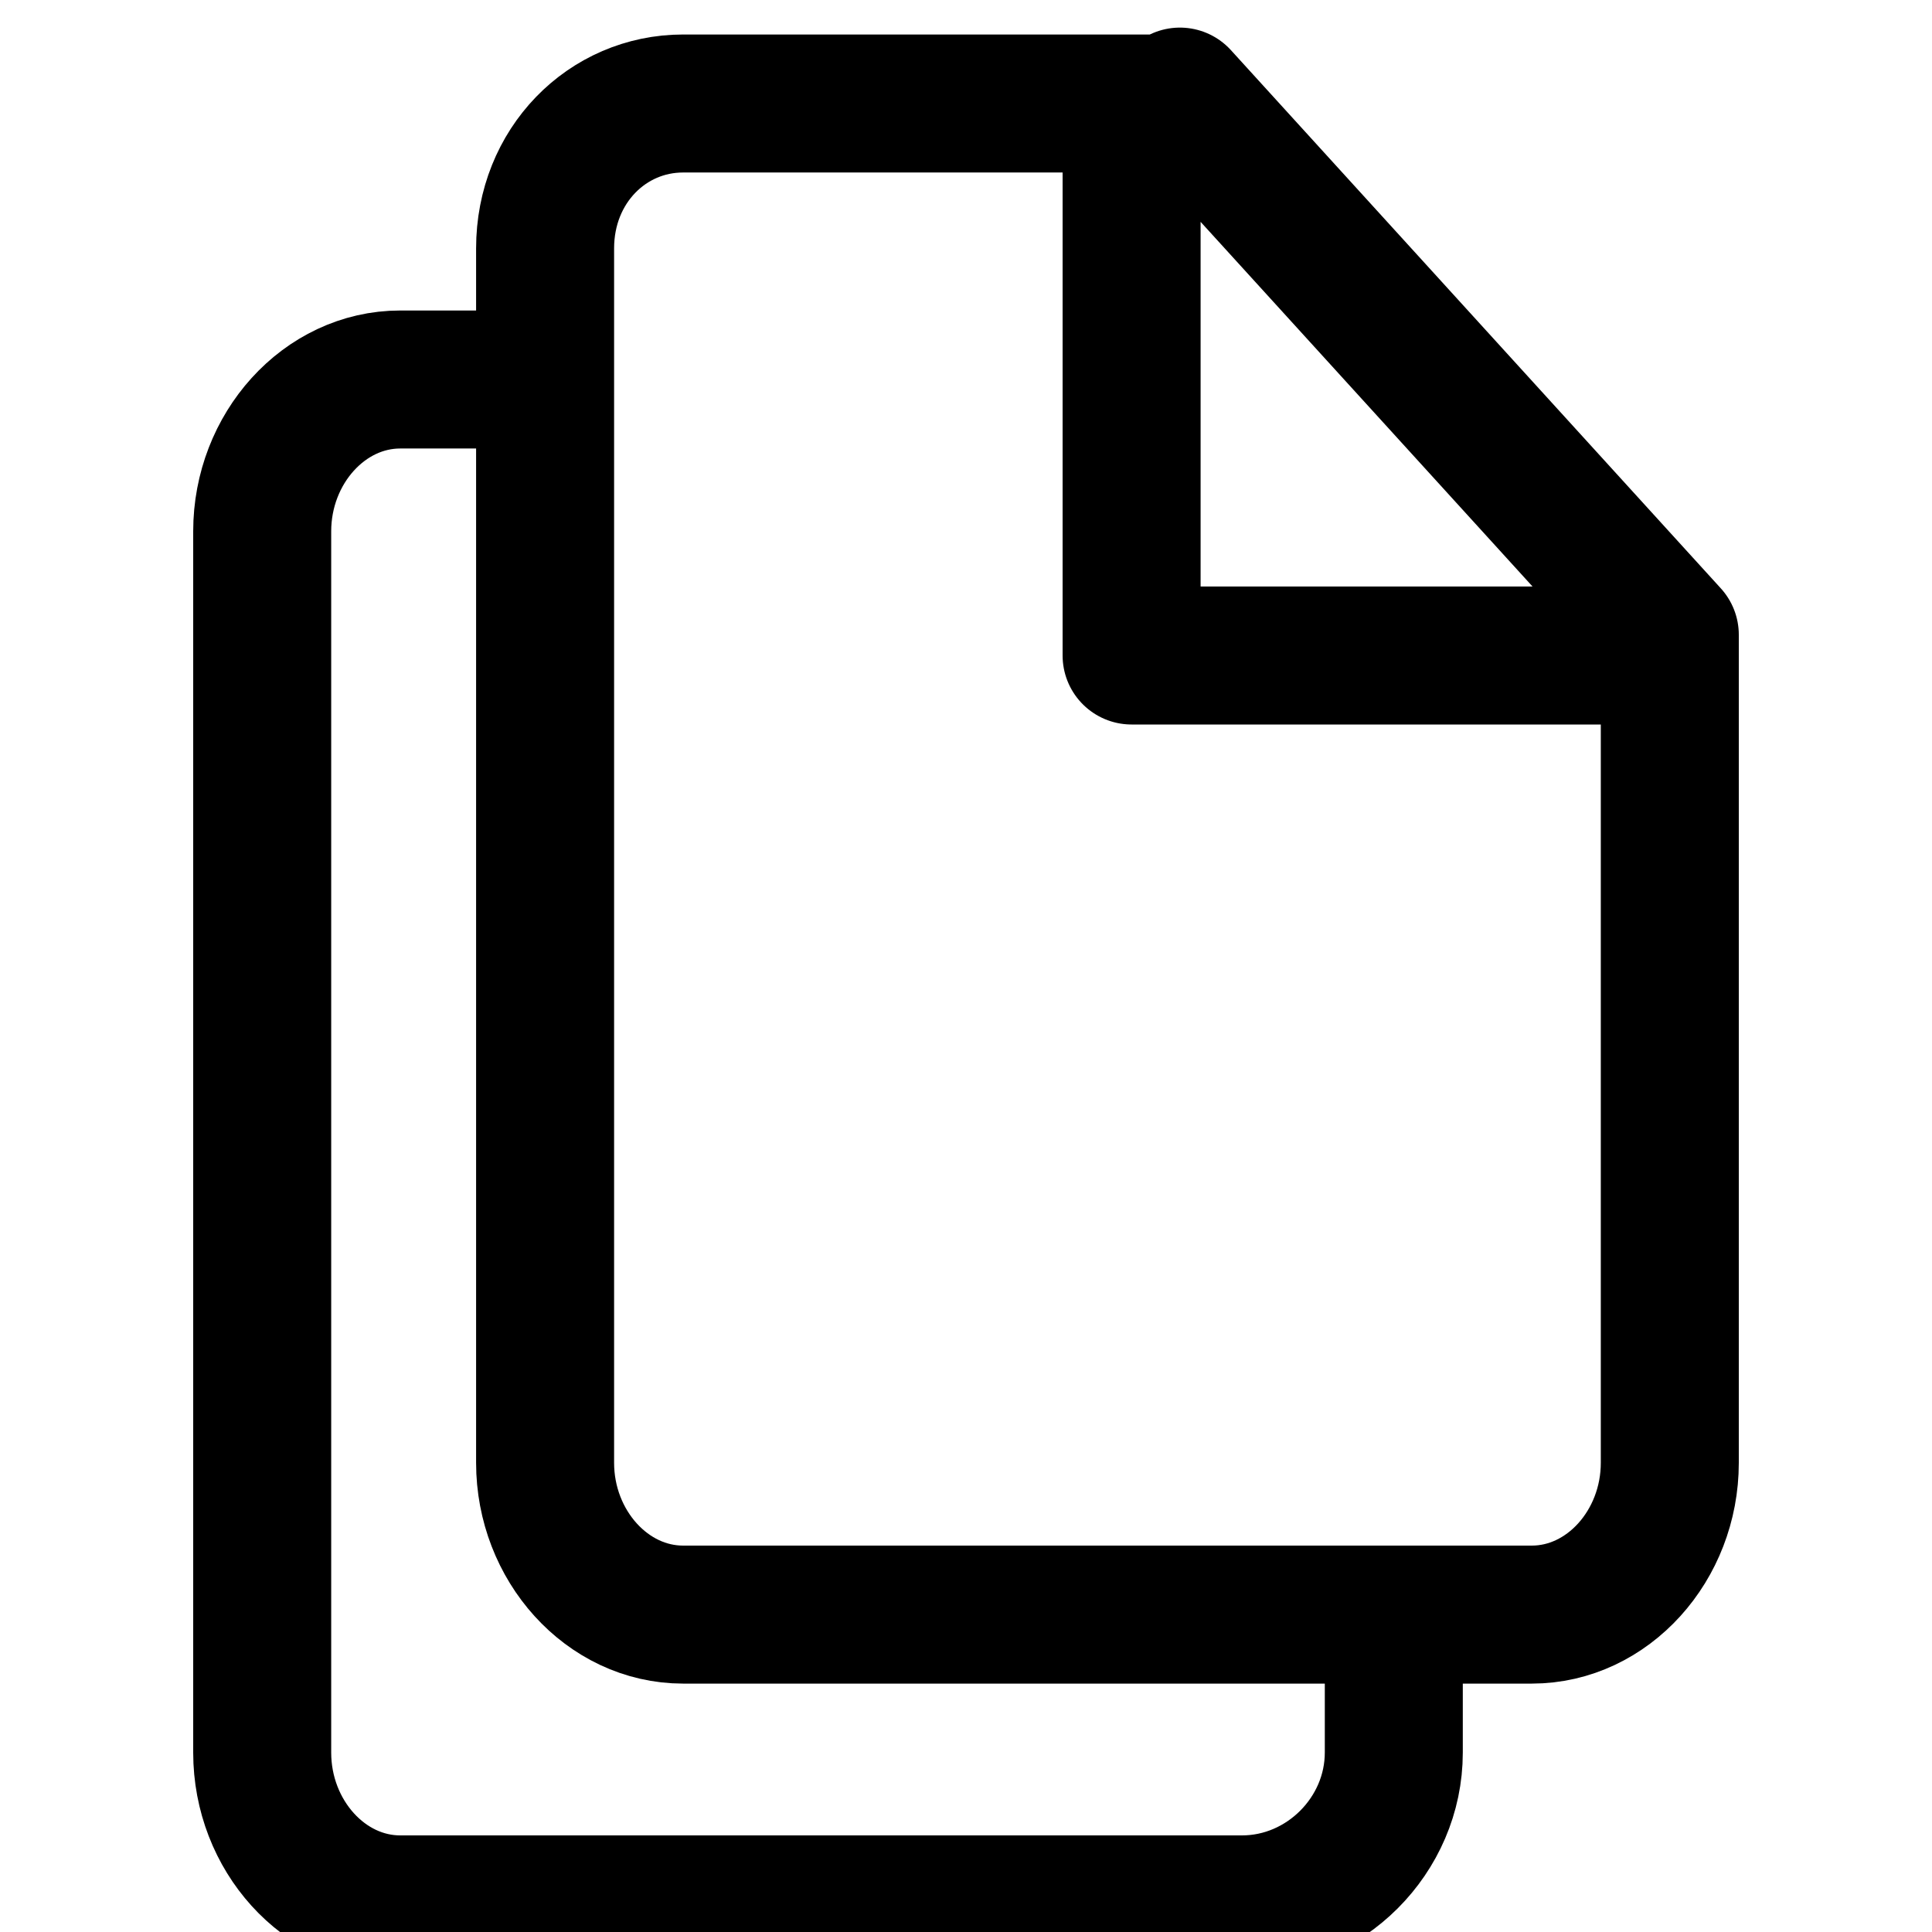
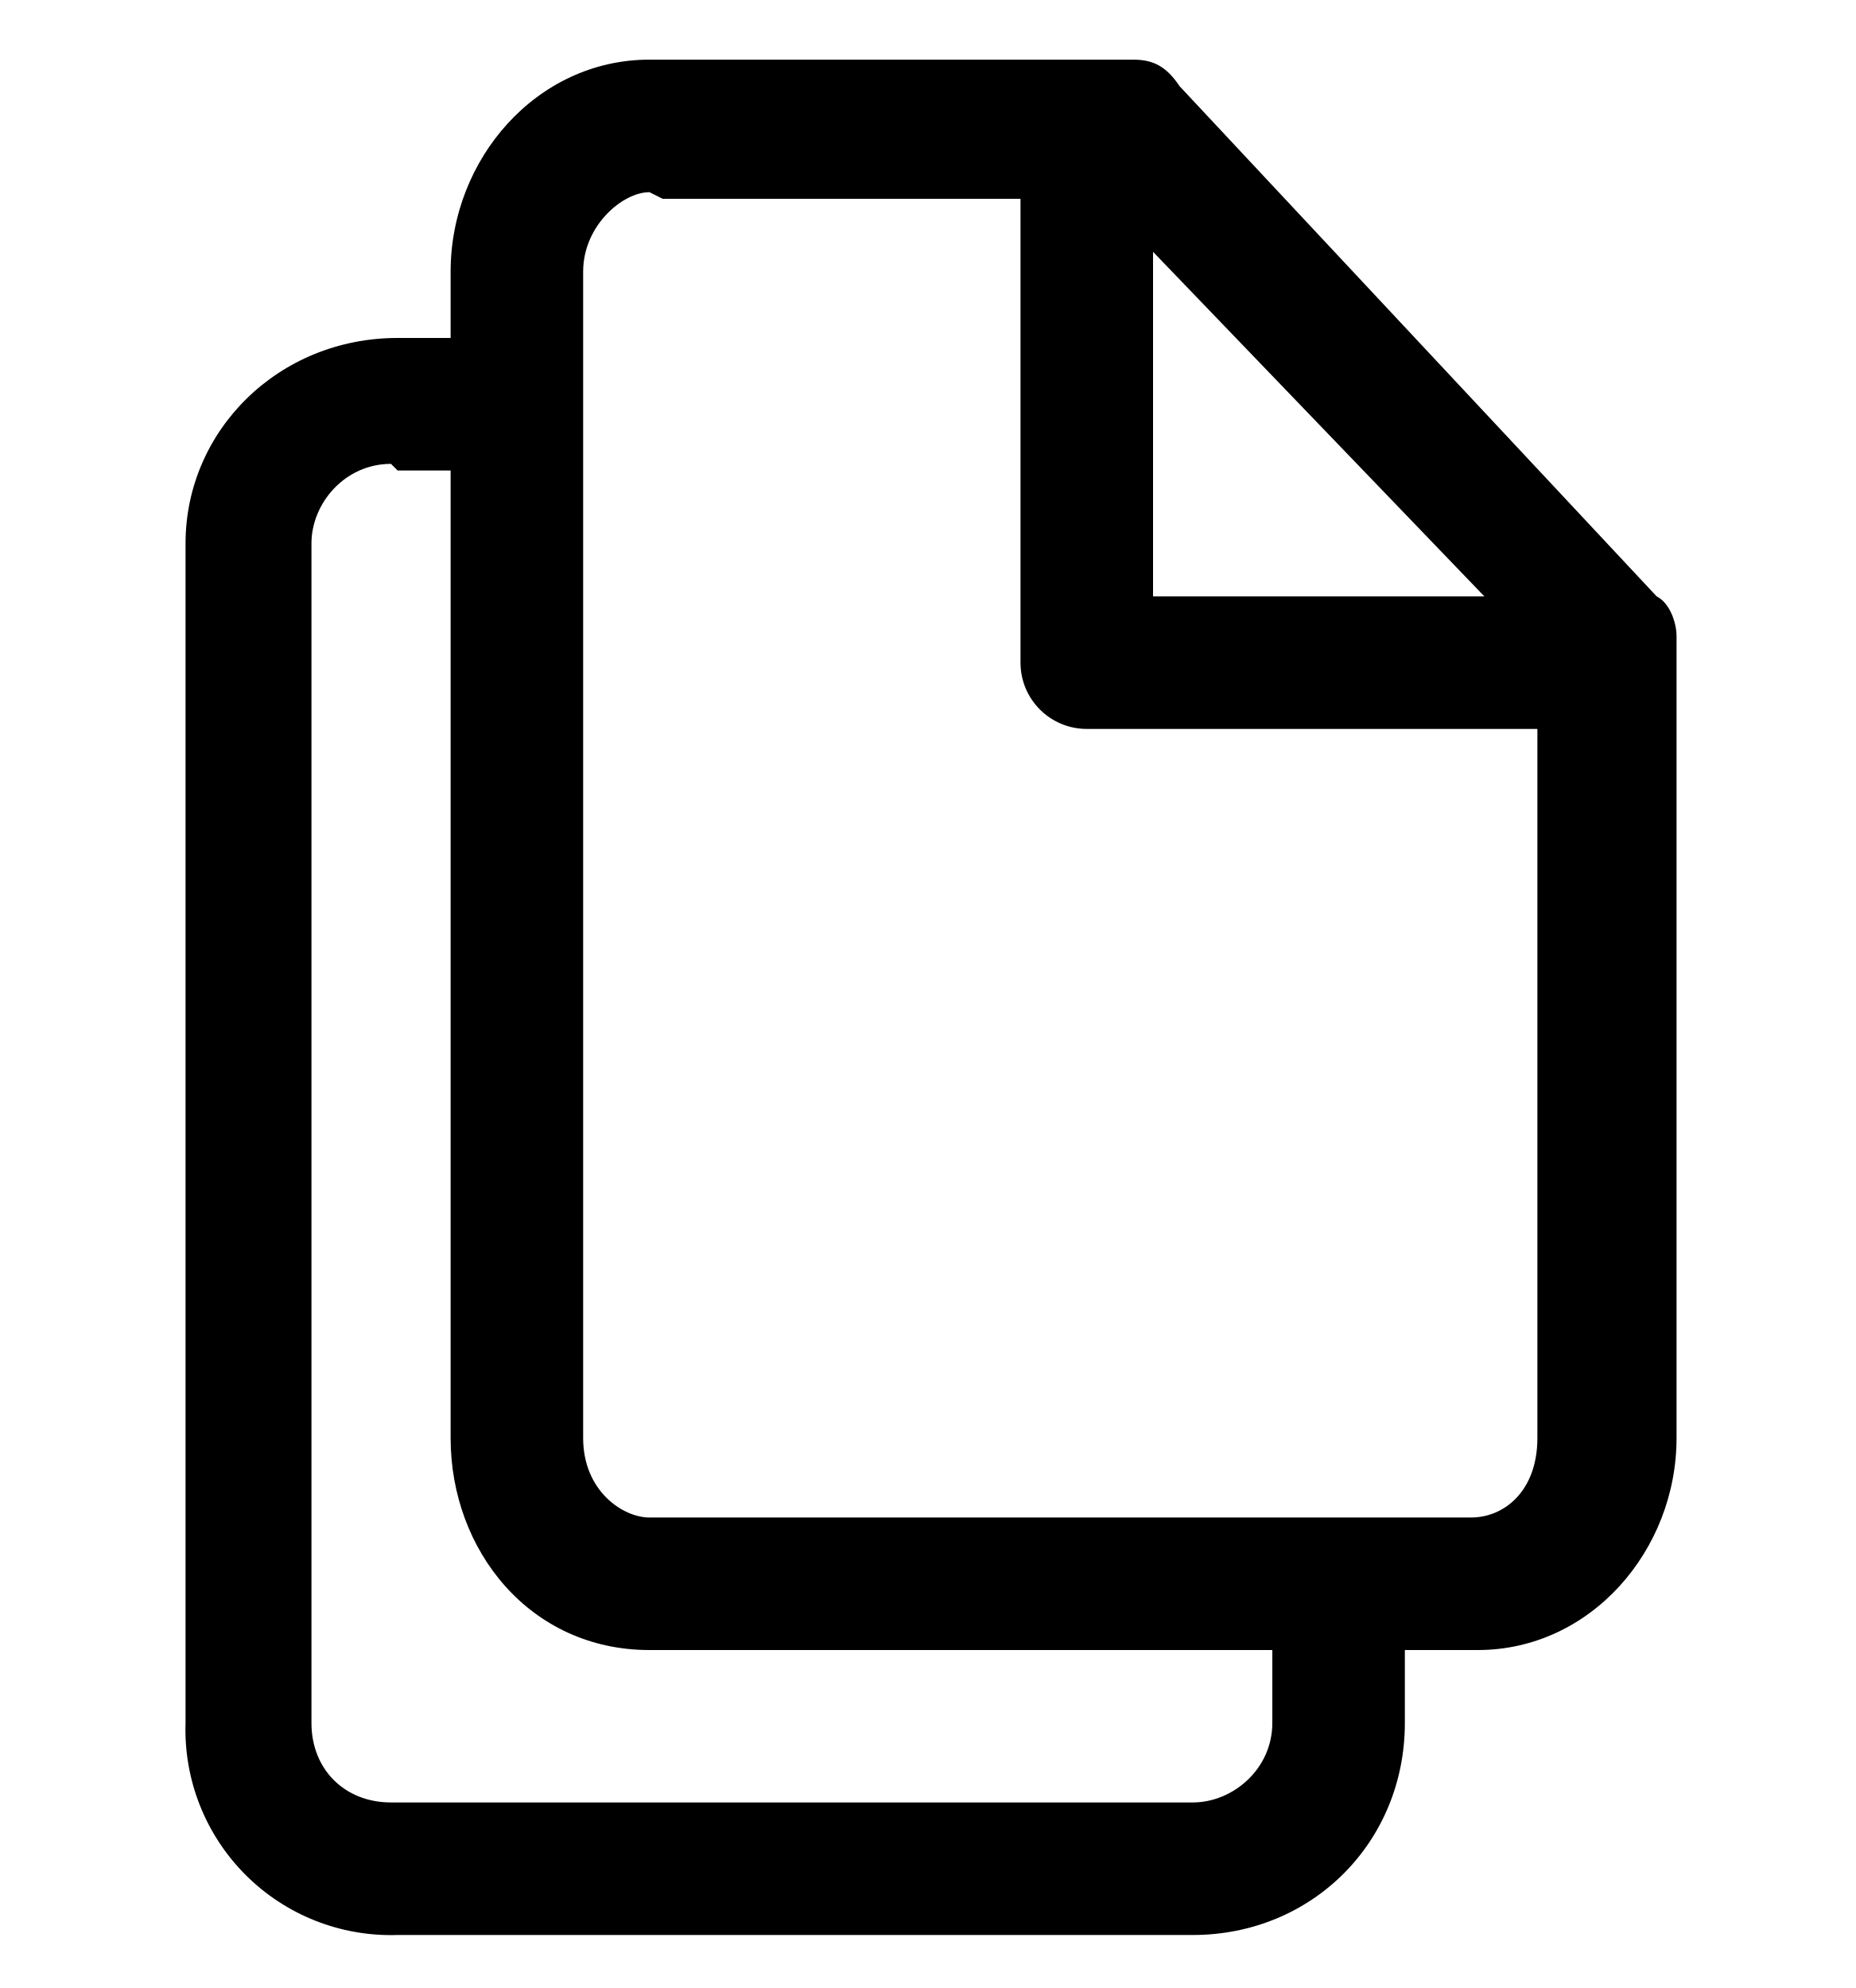
- <svg xmlns="http://www.w3.org/2000/svg" fill="none" viewBox="0 0 28 28">
-   <path d="M7.8 5.5h-2c-1.1 0-2 1-2 2.2v17.7c0 1.2.9 2.2 2 2.2H18c1.2 0 2.2-1 2.2-2.2v-2" stroke="currentColor" stroke-width="2" />
-   <path d="M16.4 2.2v7.3h7.2m-6.5-8H9.9c-1.1 0-2 .9-2 2.1v17.6c0 1.2.9 2.2 2 2.2h12.3c1.1 0 2-1 2-2.2v-12l-7.1-7.8z" stroke="currentColor" stroke-width="2" stroke-linecap="round" stroke-linejoin="round" />
+ <svg xmlns="http://www.w3.org/2000/svg" fill="none" viewBox="0 0 28 30">
+   <path fill-rule="evenodd" clip-rule="evenodd" d="M5.9 7c-.7 0-1.2.6-1.2 1.2V26c0 .7.5 1.2 1.2 1.2H18c.6 0 1.2-.5 1.2-1.2v-2h2v2c0 1.8-1.4 3.2-3.2 3.2H6a3.1 3.1 0 01-3.2-3.2V8.2c0-1.7 1.4-3.1 3.2-3.1h2v2h-2z" fill="currentColor" />
+   <path fill-rule="evenodd" clip-rule="evenodd" d="M6.8 4.1c0-1.7 1.3-3.2 3-3.2h7.3c.3 0 .5.1.7.4L25 9c.2.1.3.4.3.6v12.1c0 1.7-1.3 3.2-3 3.2H9.8c-1.8 0-3-1.5-3-3.2V4.1zm3-1.2c-.4 0-1 .5-1 1.2v17.6c0 .8.6 1.2 1 1.2h12.4c.5 0 1-.4 1-1.2V11h-6.8a1 1 0 01-1-1V3H10zm7.6.9l5 5.2h-5V3.8z" fill="currentColor" />
</svg>
